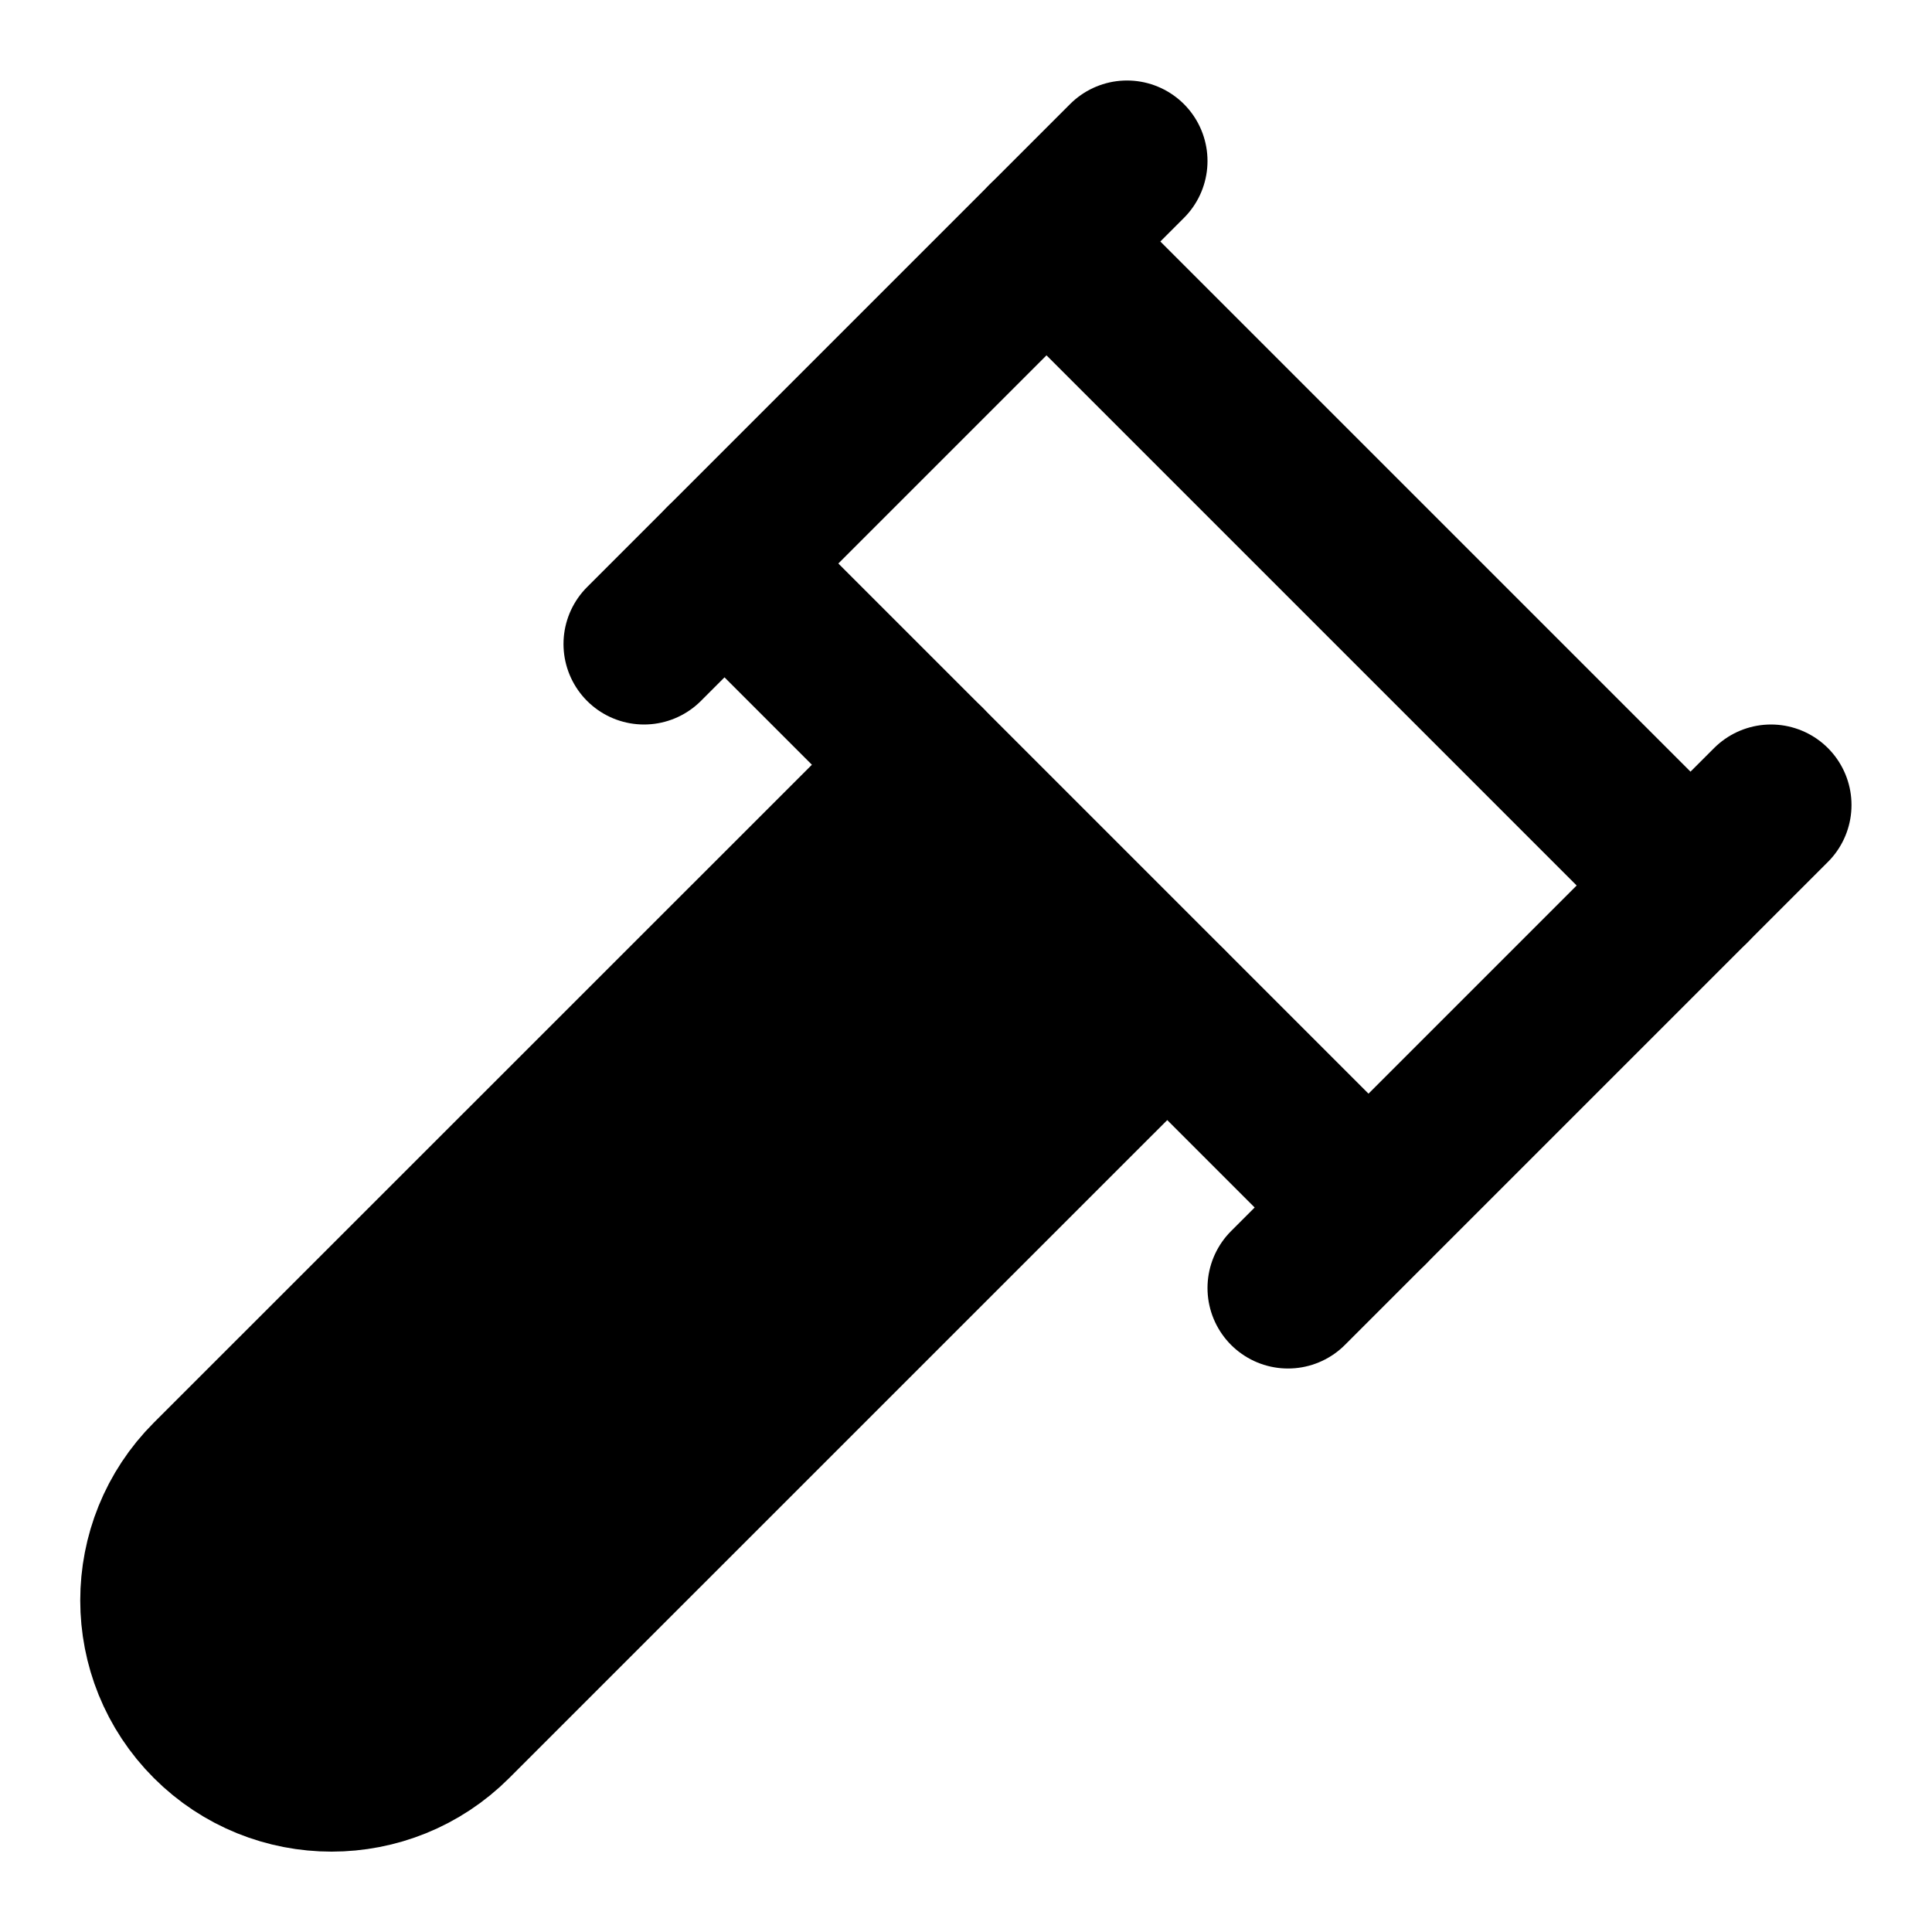
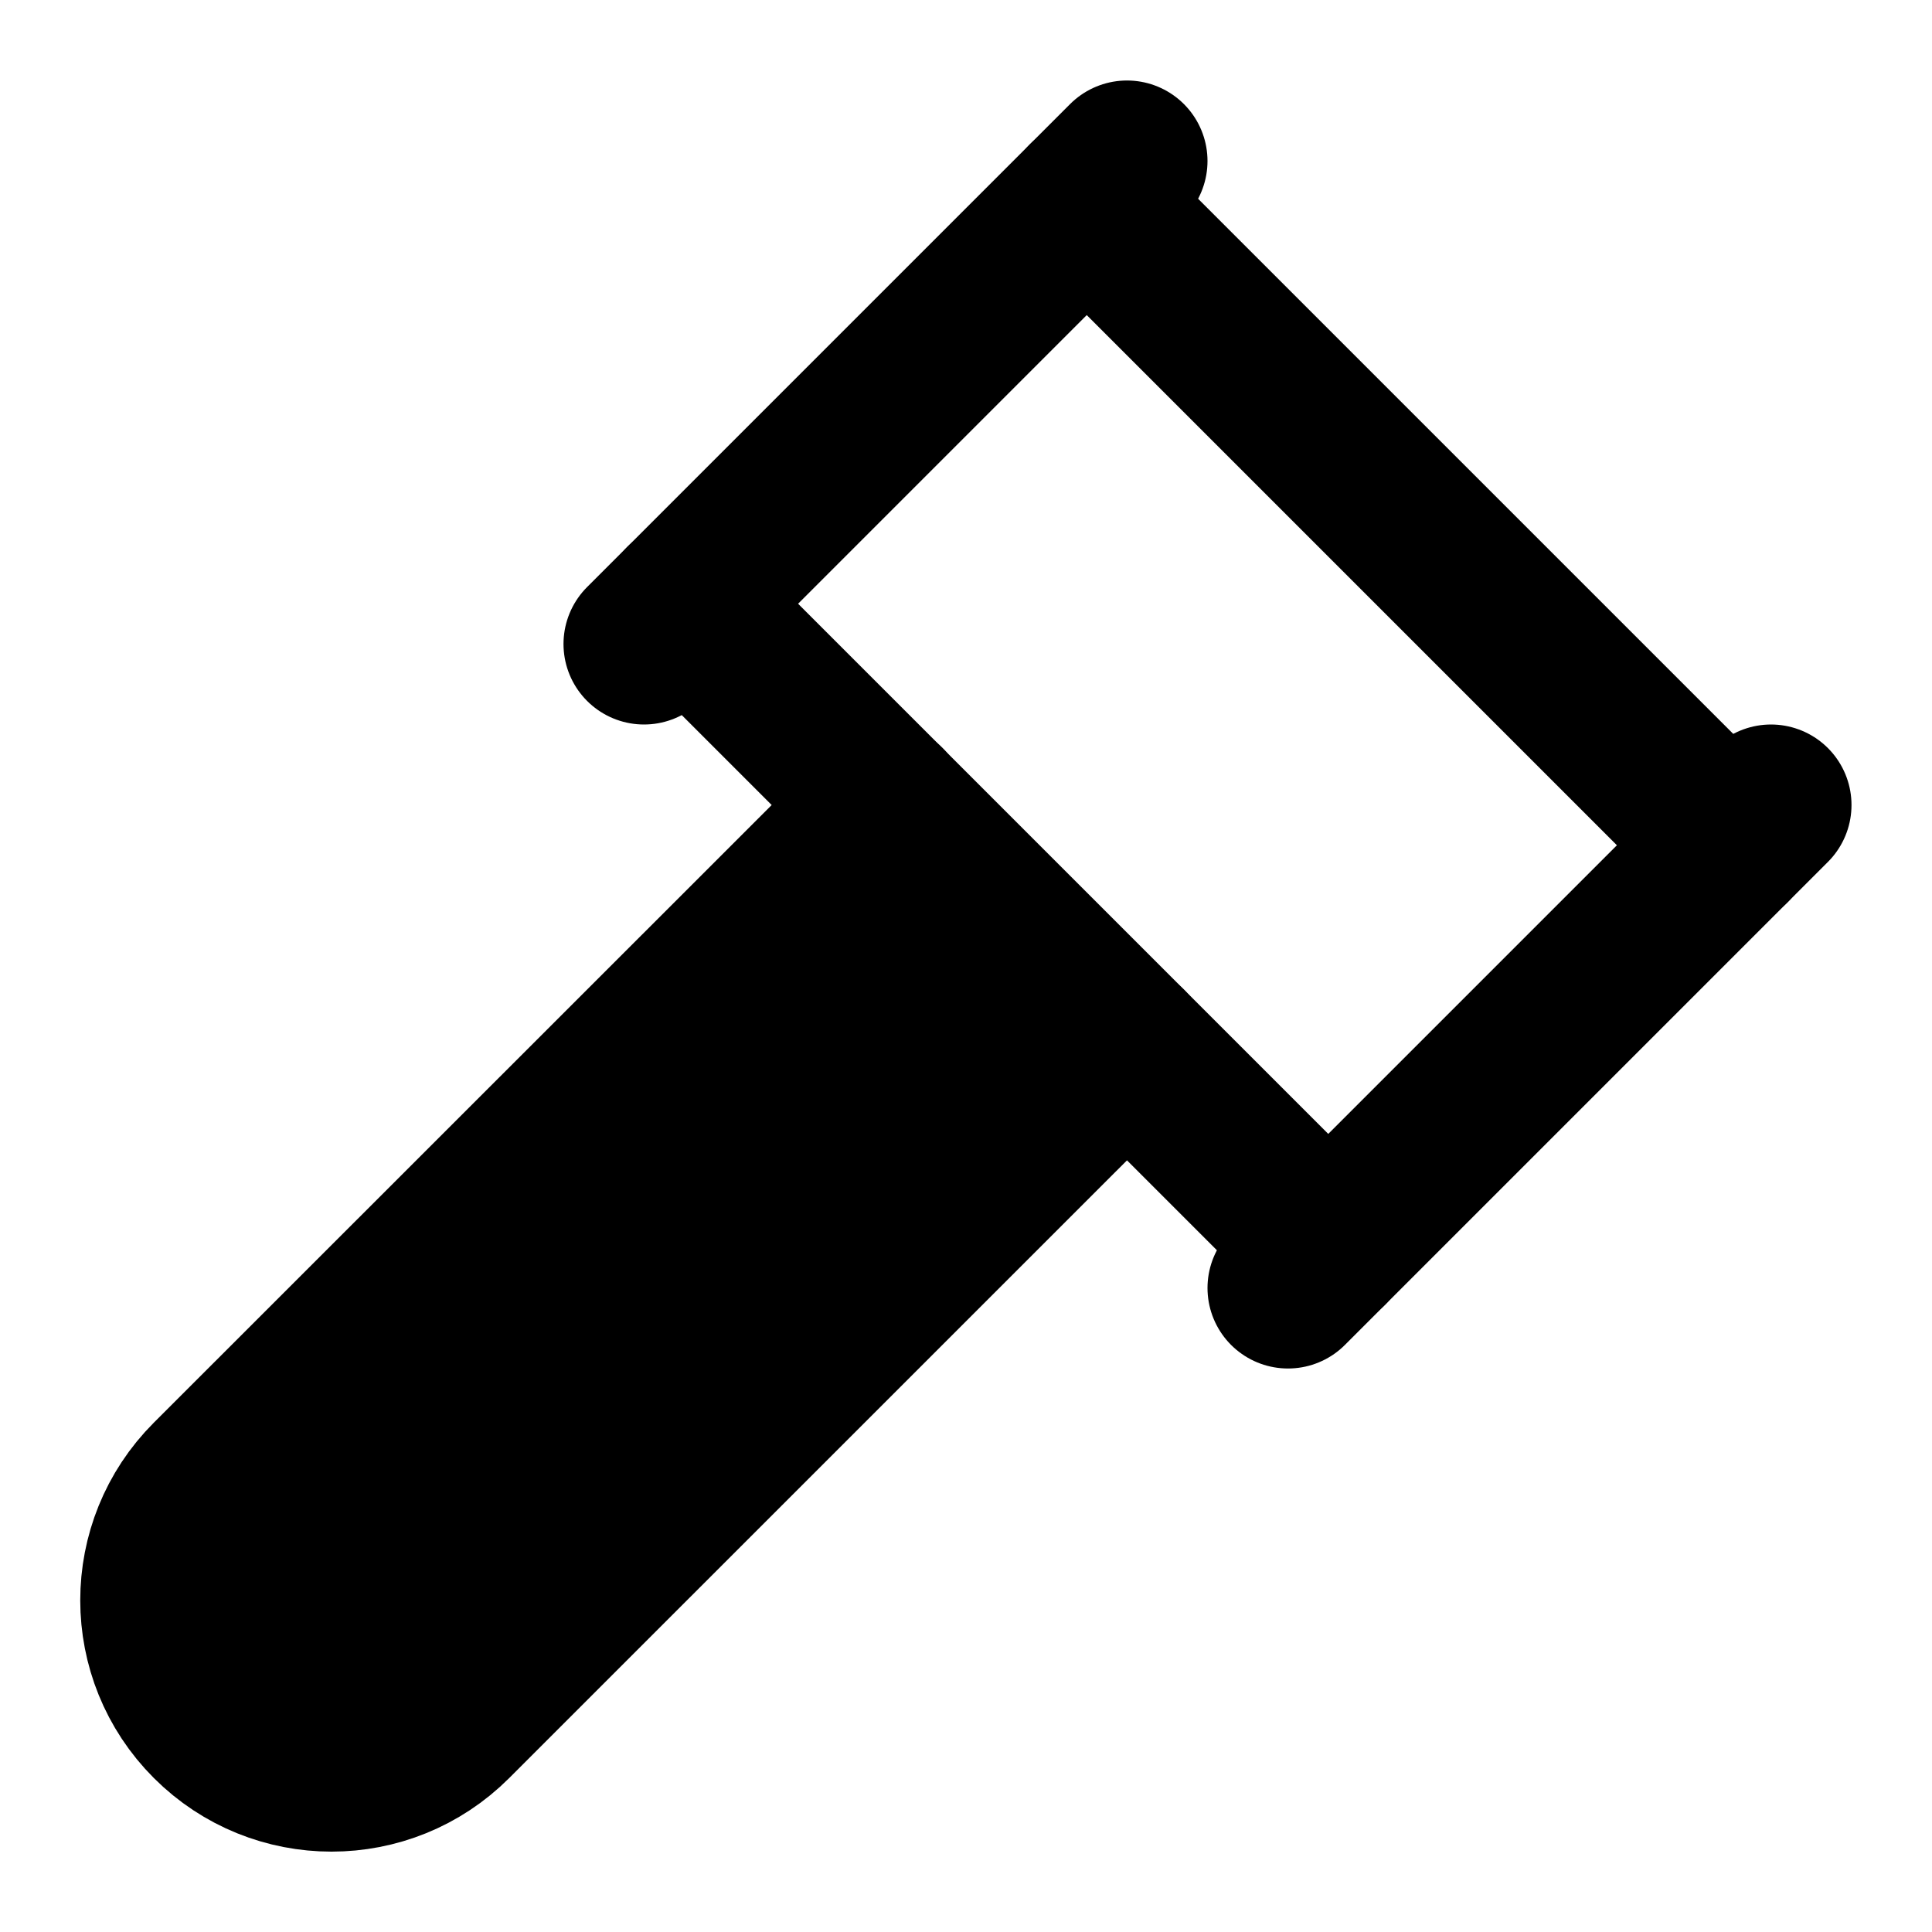
<svg xmlns="http://www.w3.org/2000/svg" width="24" height="24" viewBox="0 0 24 24" fill="currentColor" stroke="currentColor" stroke-width="2" stroke-linecap="round" stroke-linejoin="round">
-   <path vector-effect="non-scaling-stroke" d="m14.499 12.501-8.88 8.879a1 1 0 0 1-3.001-3L11.5 9.5" />
+   <path vector-effect="non-scaling-stroke" d="m14 13-8.381 8.38a1 1 0 0 1-3.001-3l8.384-8.381" />
  <path vector-effect="non-scaling-stroke" d="m16 16 6-6" />
-   <path vector-effect="non-scaling-stroke" d="m21 11-8-8" />
+   <path vector-effect="non-scaling-stroke" d="m21.5 10.5-8-8" />
  <path vector-effect="non-scaling-stroke" d="m8 8 6-6" />
-   <path vector-effect="non-scaling-stroke" d="m9 7 8 8" />
+   <path vector-effect="non-scaling-stroke" d="m8.5 7.5 8 8" />
</svg>
